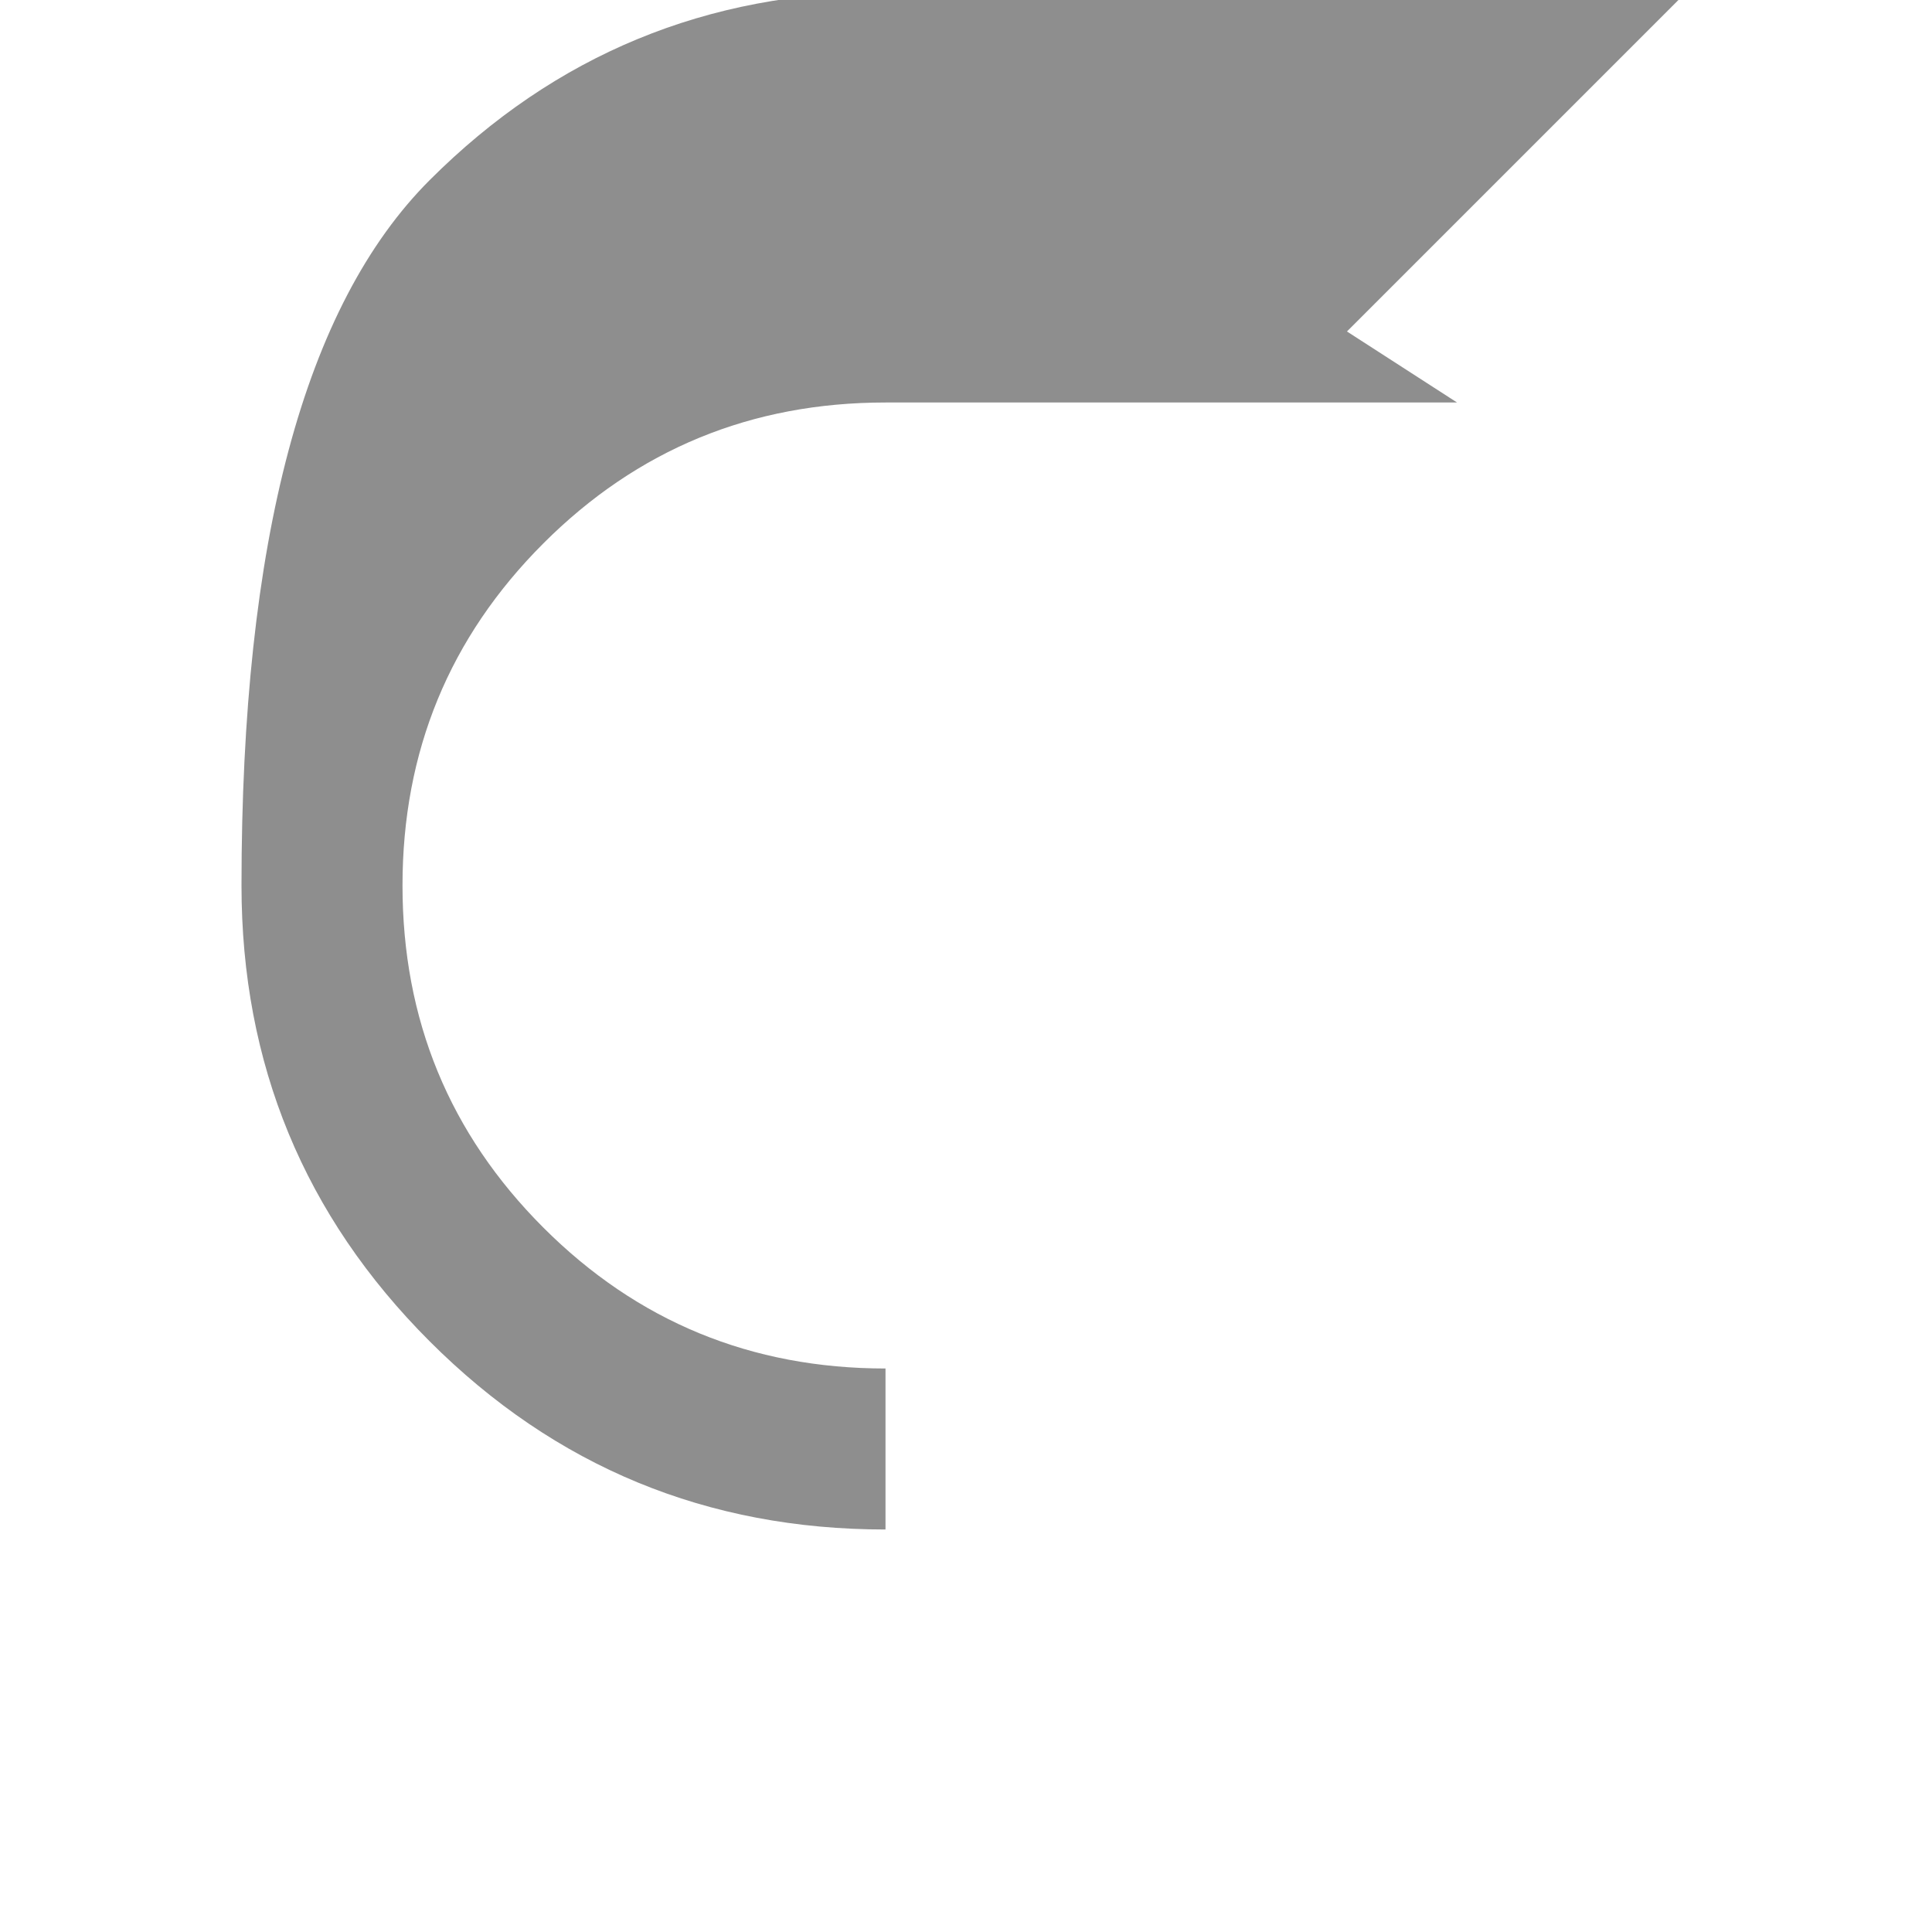
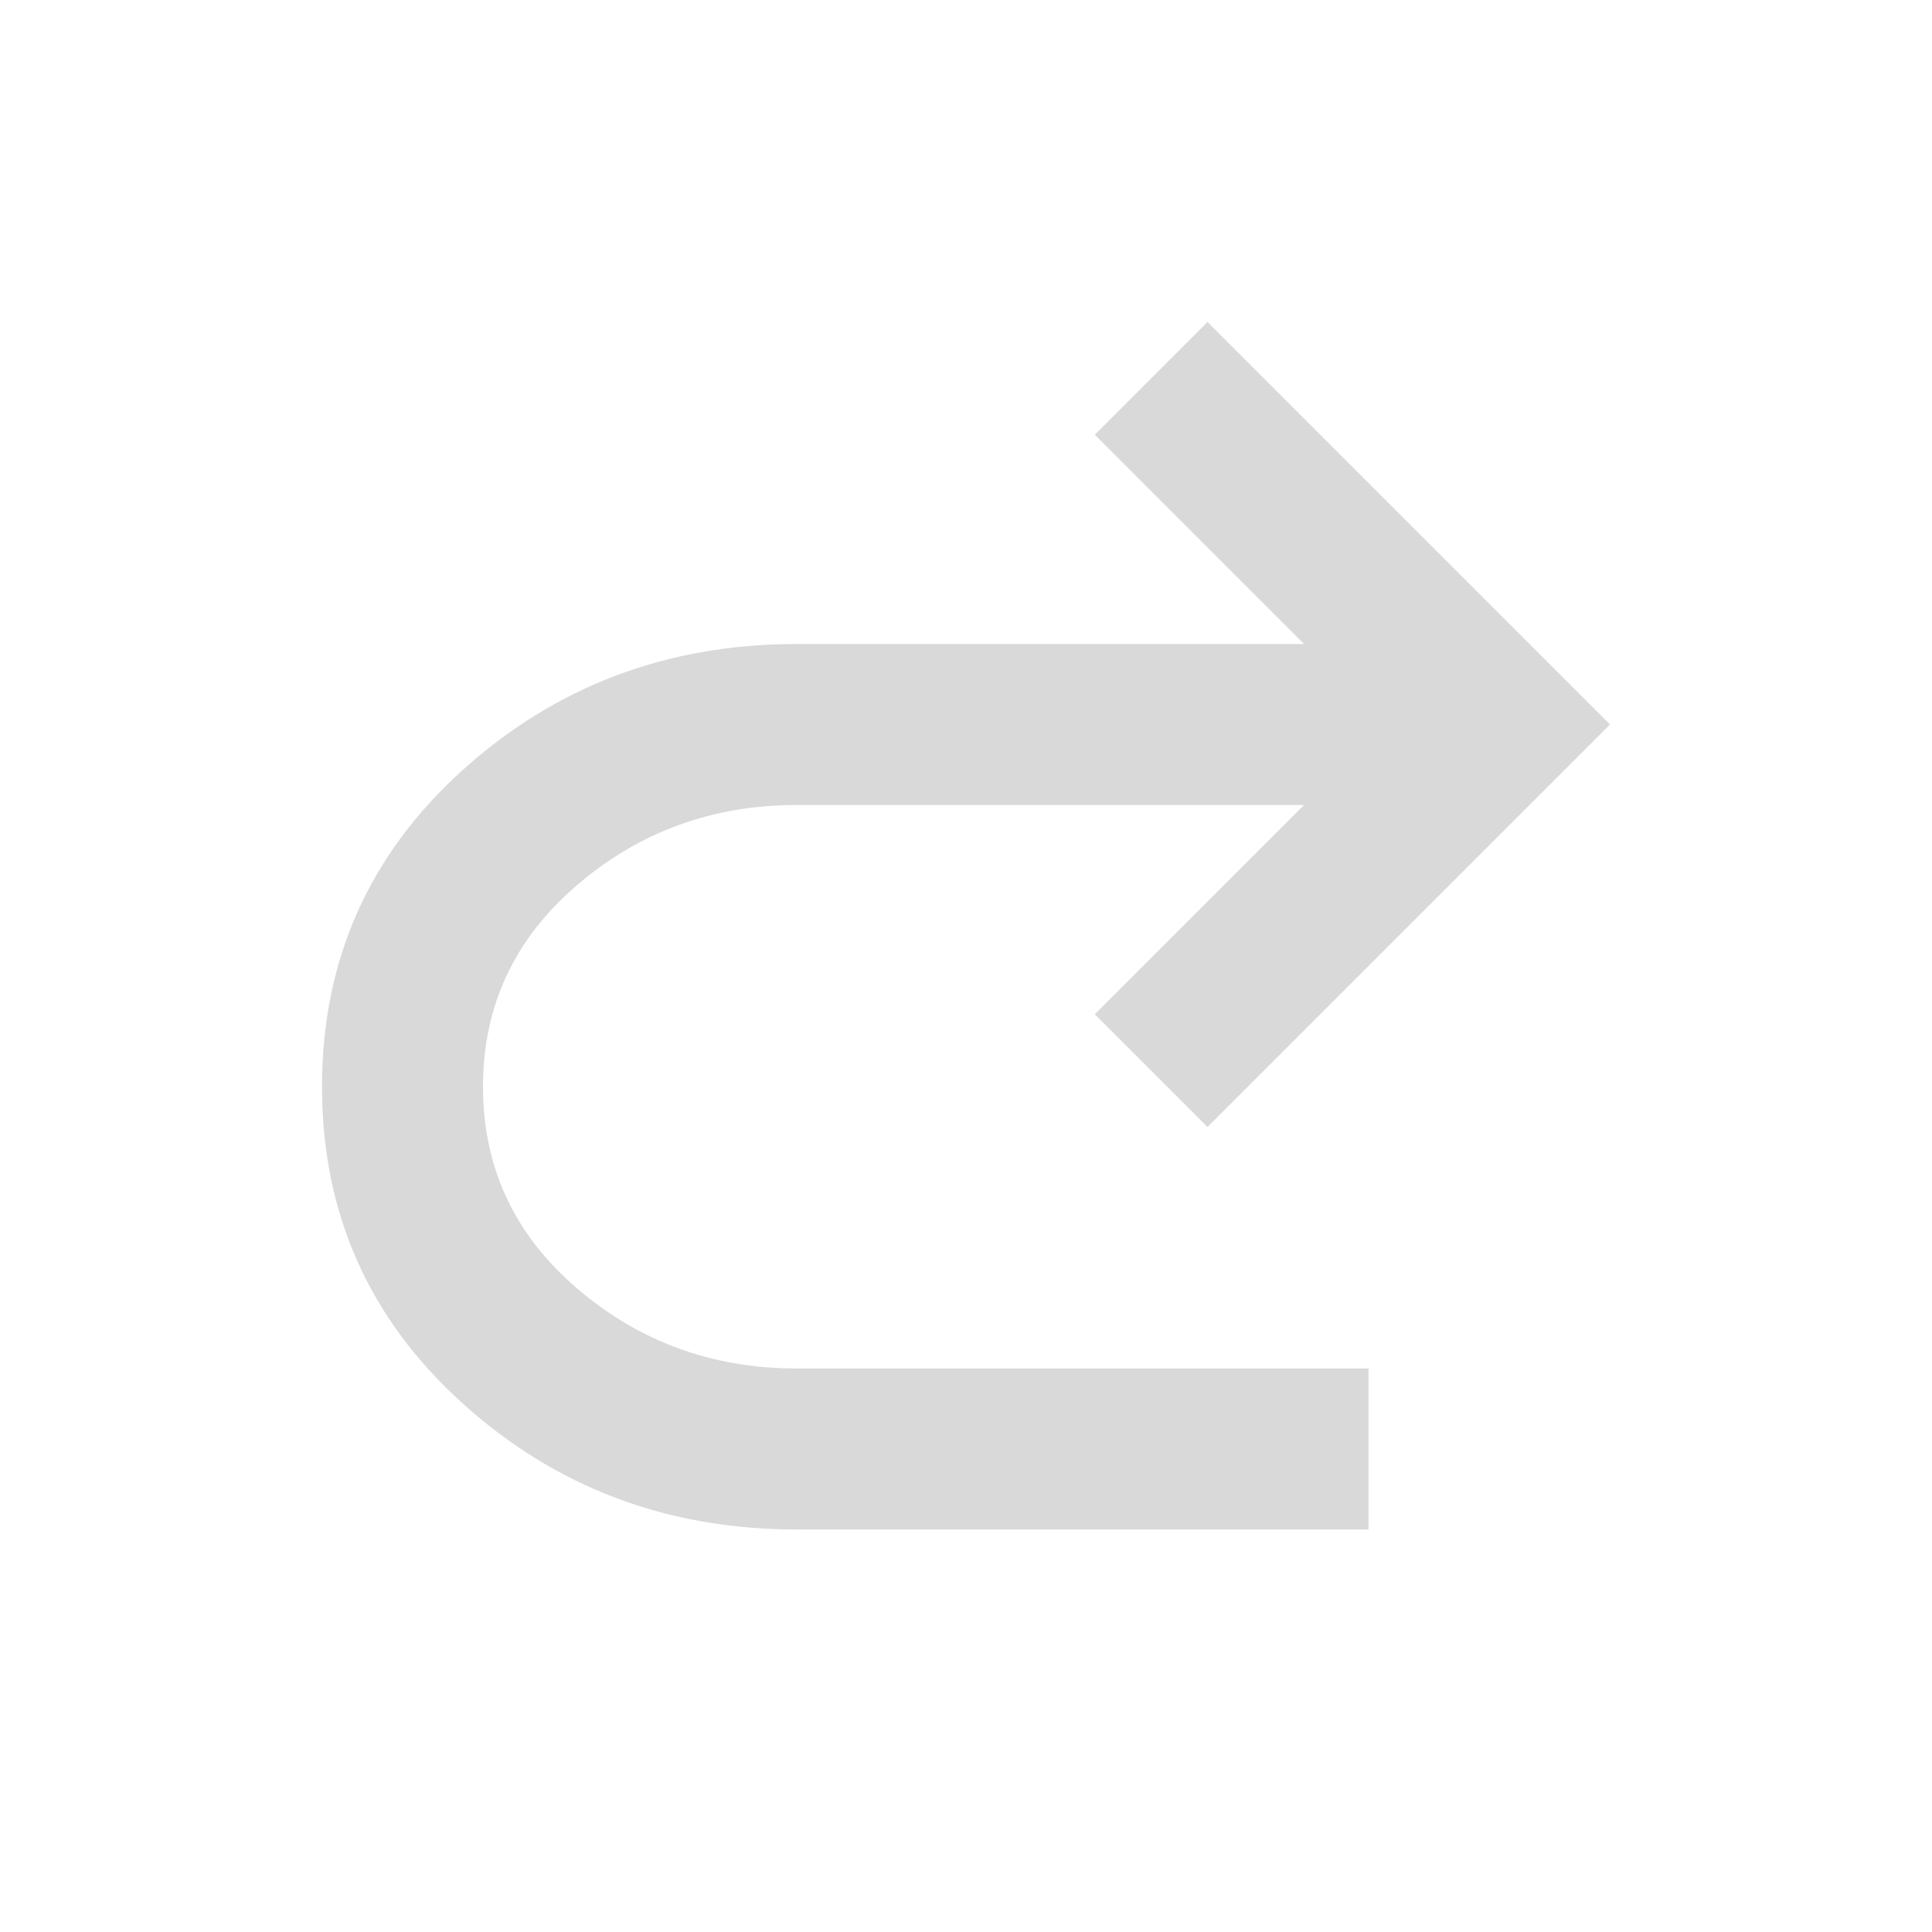
- <svg xmlns="http://www.w3.org/2000/svg" height="24px" viewBox="0 -960 960 960" width="24px" fill="#8e8e8e">
-   <path d="M440-200v-80q-100 0-170-70t-70-170q0-100 70-170t170-70h284L600-840l57 57 181-181-181-181-57 57 124 124H440q-133 0-226.5 93.5T120-520q0 133 93.5 226.5T440-200Z" />
+ <svg xmlns="http://www.w3.org/2000/svg" height="24px" viewBox="0 -960 960 960" width="24px" fill="#D9D9D9">
+   <path d="M396-200q-97 0-166.5-63T160-420q0-94 69.5-157T396-640h252L544-744l56-56 200 200-200 200-56-56 104-104H396q-63 0-109.5 40T240-420q0 60 46.5 100T396-280h284v80H396Z" />
</svg>
